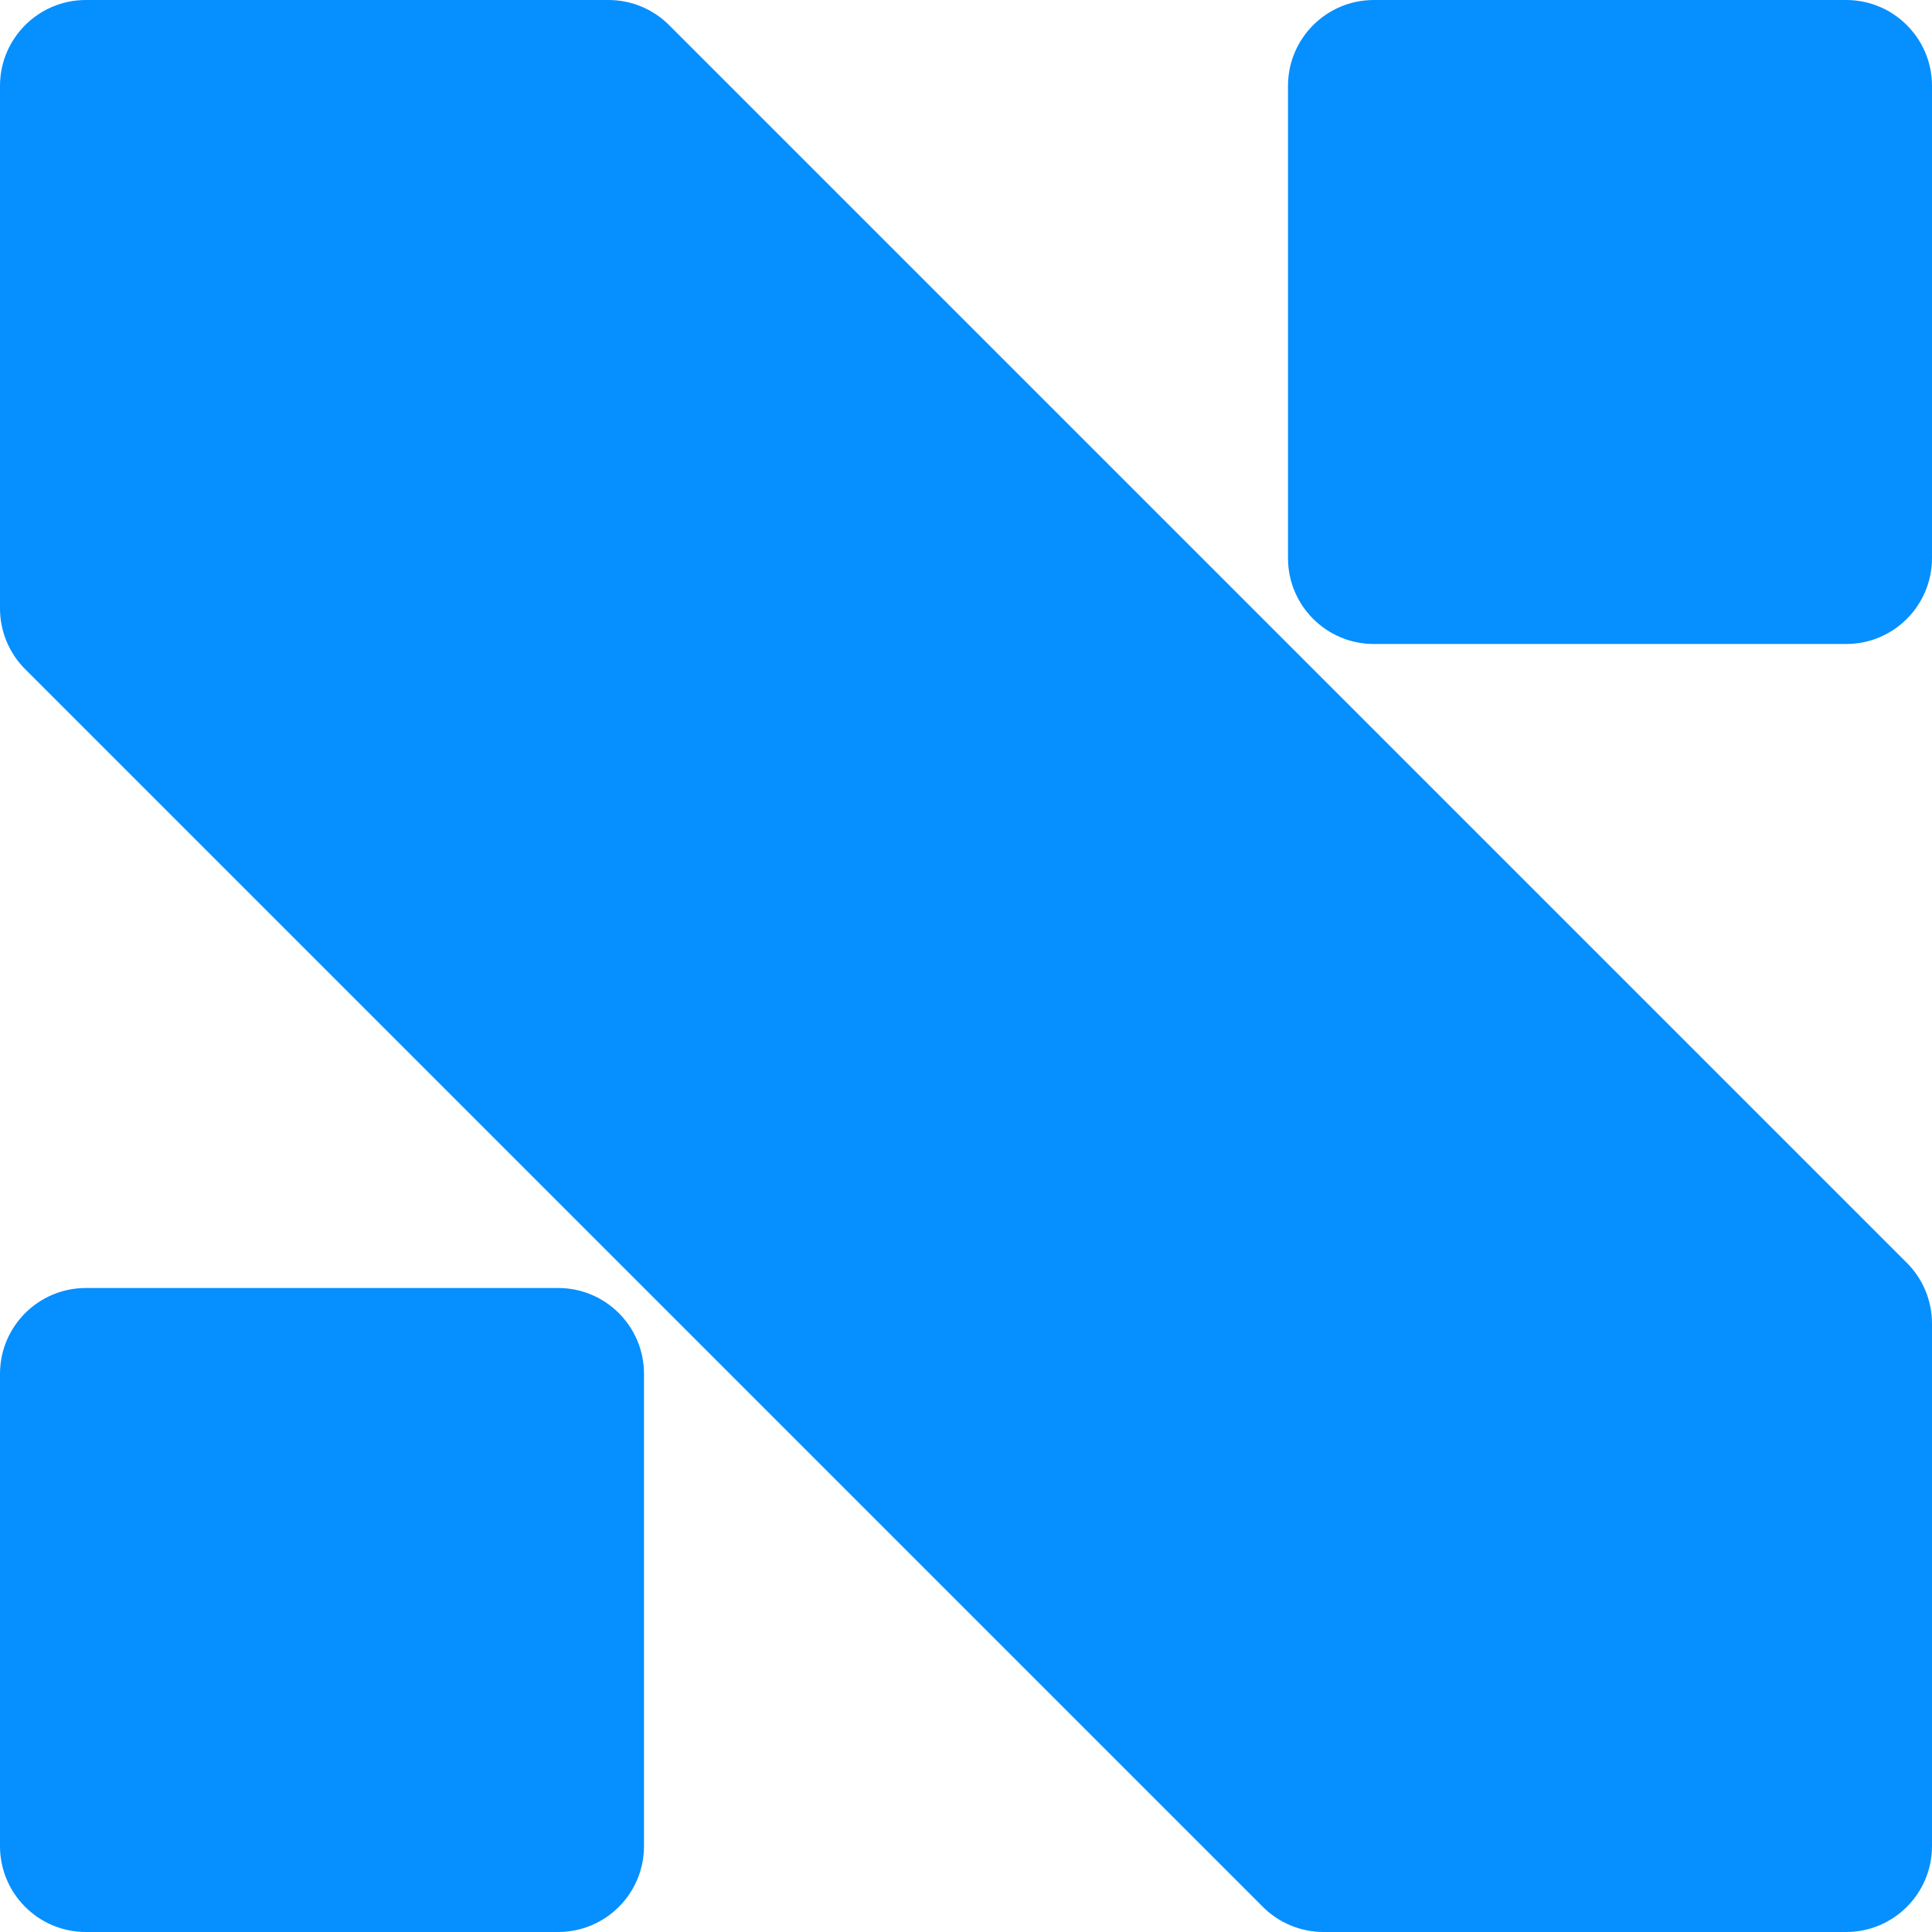
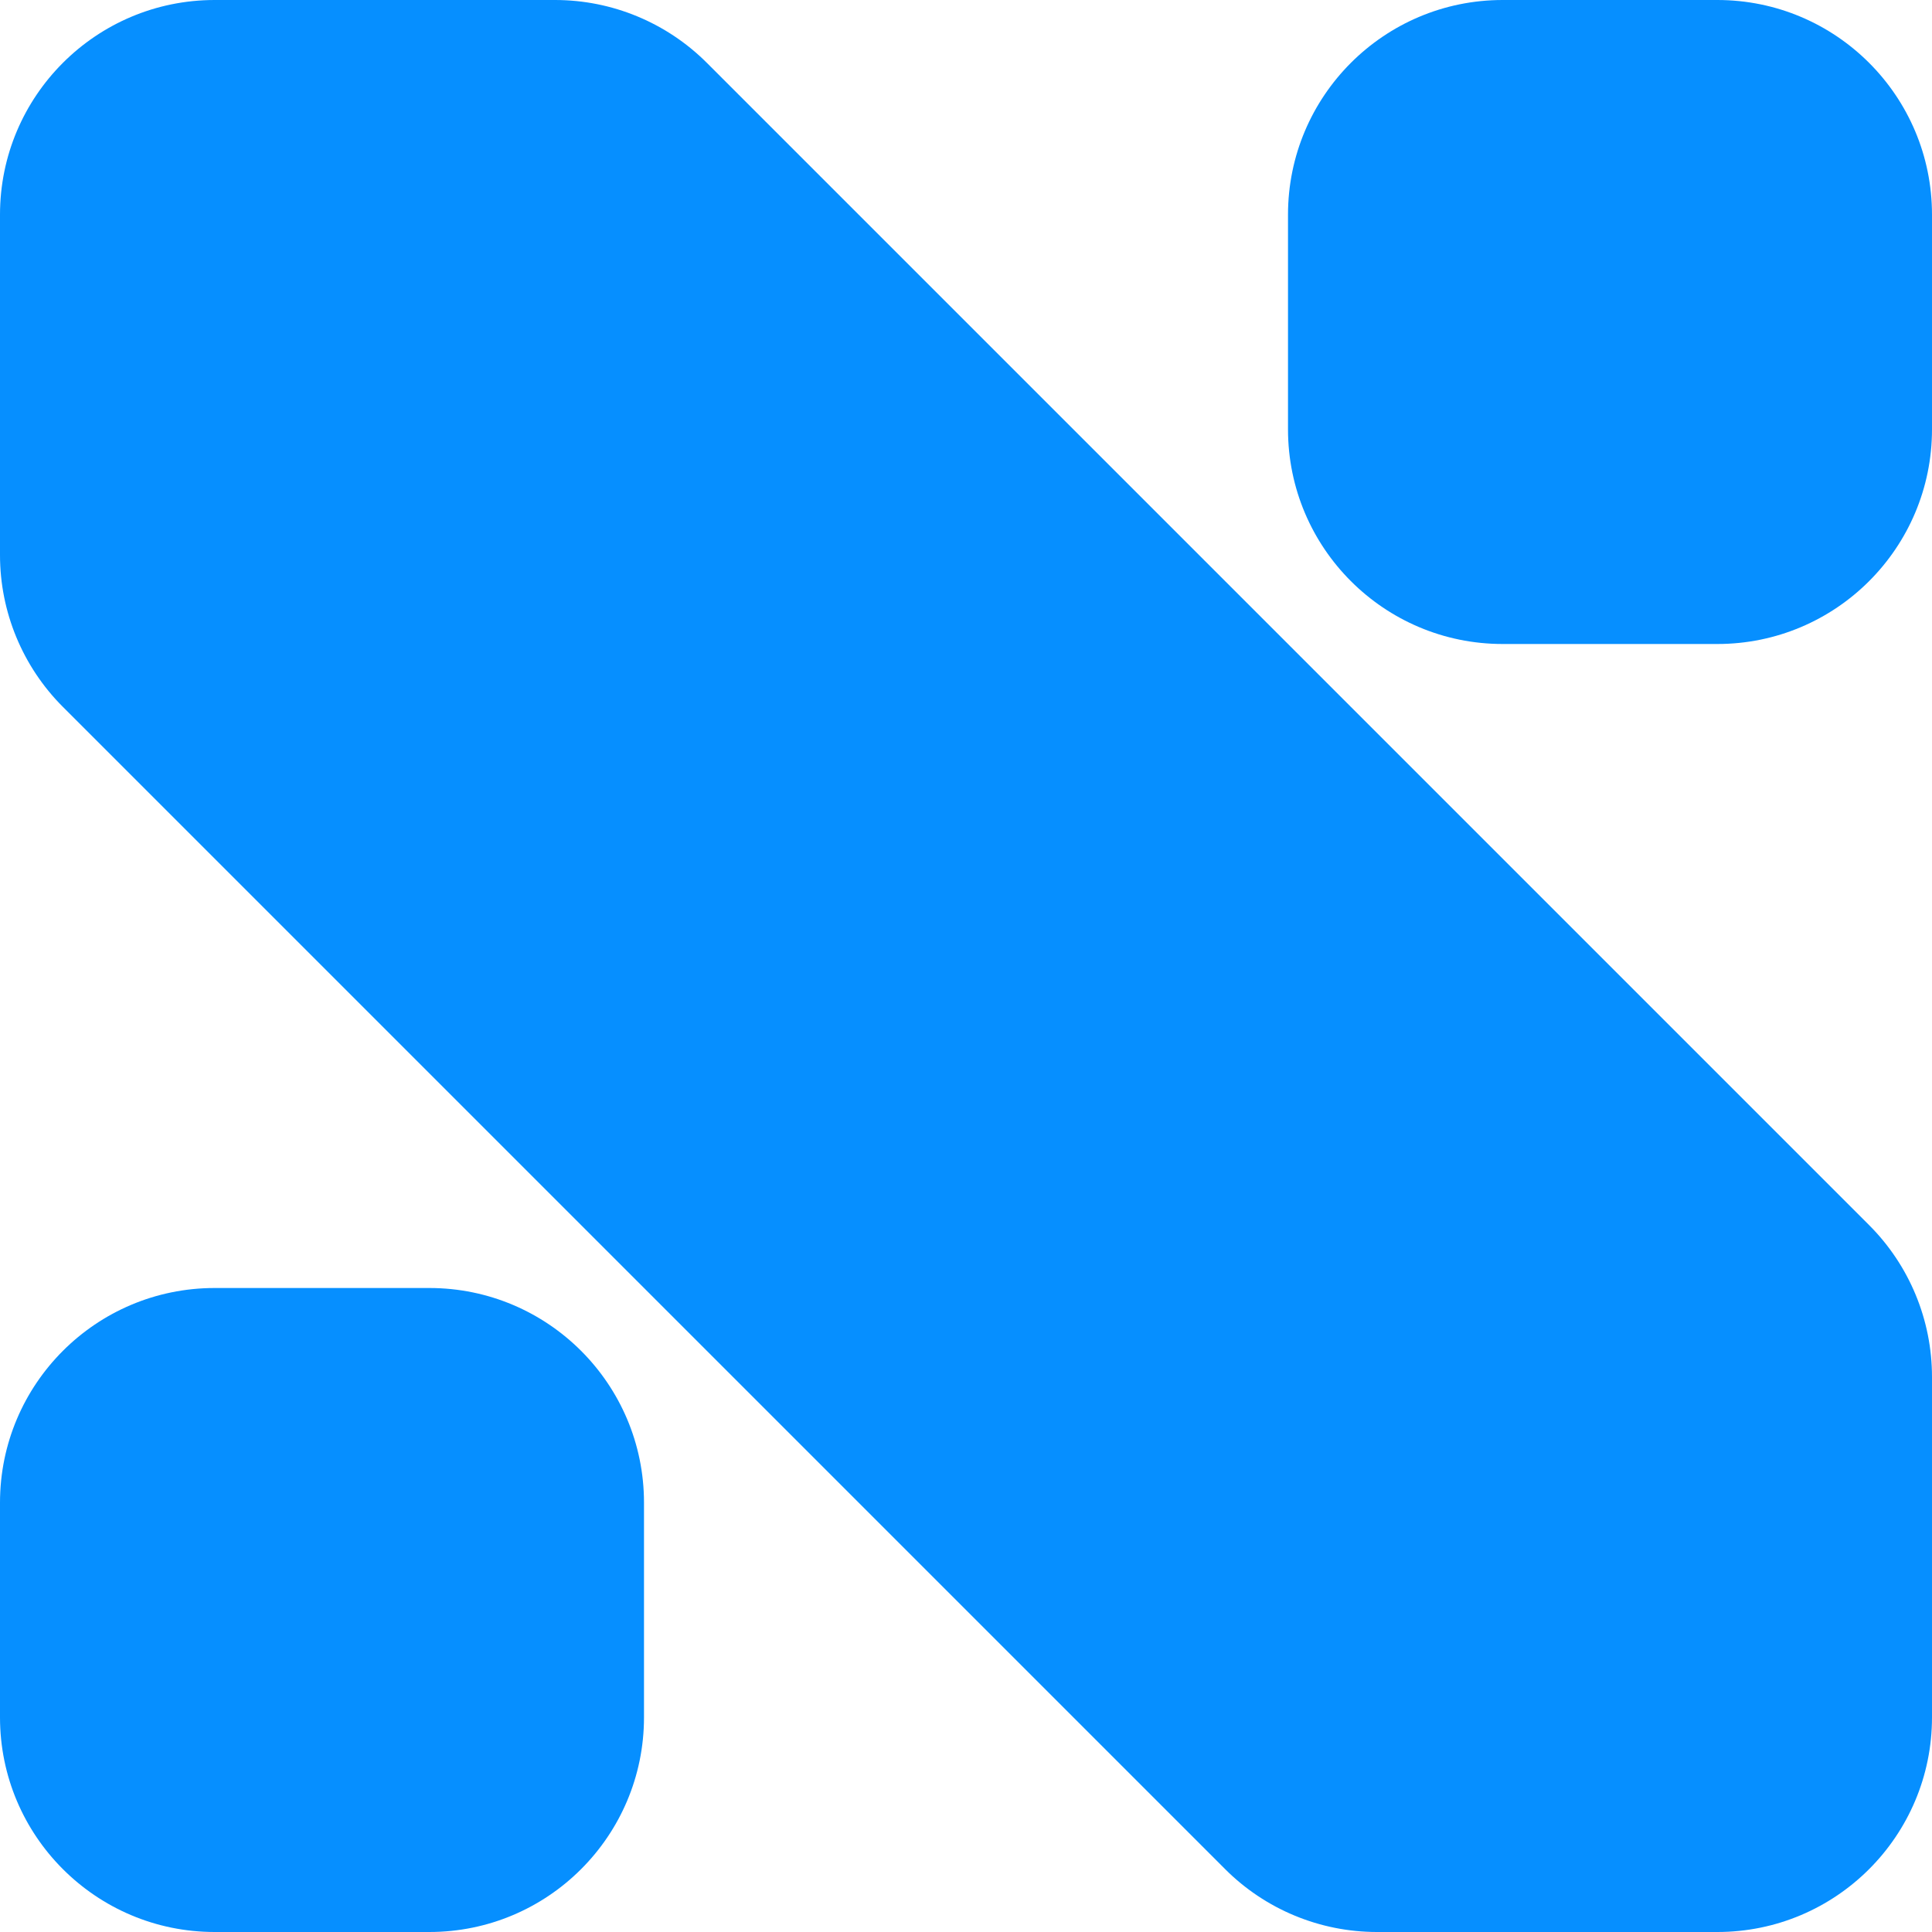
<svg xmlns="http://www.w3.org/2000/svg" width="900" height="900" viewBox="0 0 900 900" fill="none">
-   <path d="M588.284 888.284L11.716 311.716C4.214 304.214 0 294.04 0 283.431V40C0 17.909 17.909 0 40 0H283.431C294.04 0 304.214 4.214 311.716 11.716L888.284 588.284C895.786 595.786 900 605.96 900 616.569V860C900 882.091 882.091 900 860 900H616.569C605.96 900 595.786 895.786 588.284 888.284Z" fill="#068FFF" />
-   <rect y="600" width="300" height="300" rx="40" fill="#068FFF" />
-   <rect x="600" width="300" height="300" rx="40" fill="#068FFF" />
+   <path d="M570.711 870.711L29.289 329.289C10.536 310.536 0 285.1 0 258.579V100C0 44.772 44.772 0 100 0H258.579C285.1 0 310.536 10.536 329.289 29.289L870.711 570.711C889.464 589.464 900 614.9 900 641.421V800C900 855.228 855.228 900 800 900H641.421C614.9 900 589.464 889.464 570.711 870.711Z" fill="#068FFF" />
+   <rect y="600" width="300" height="300" rx="100" fill="#068FFF" />
+   <rect x="600" width="300" height="300" rx="100" fill="#068FFF" />
</svg>
